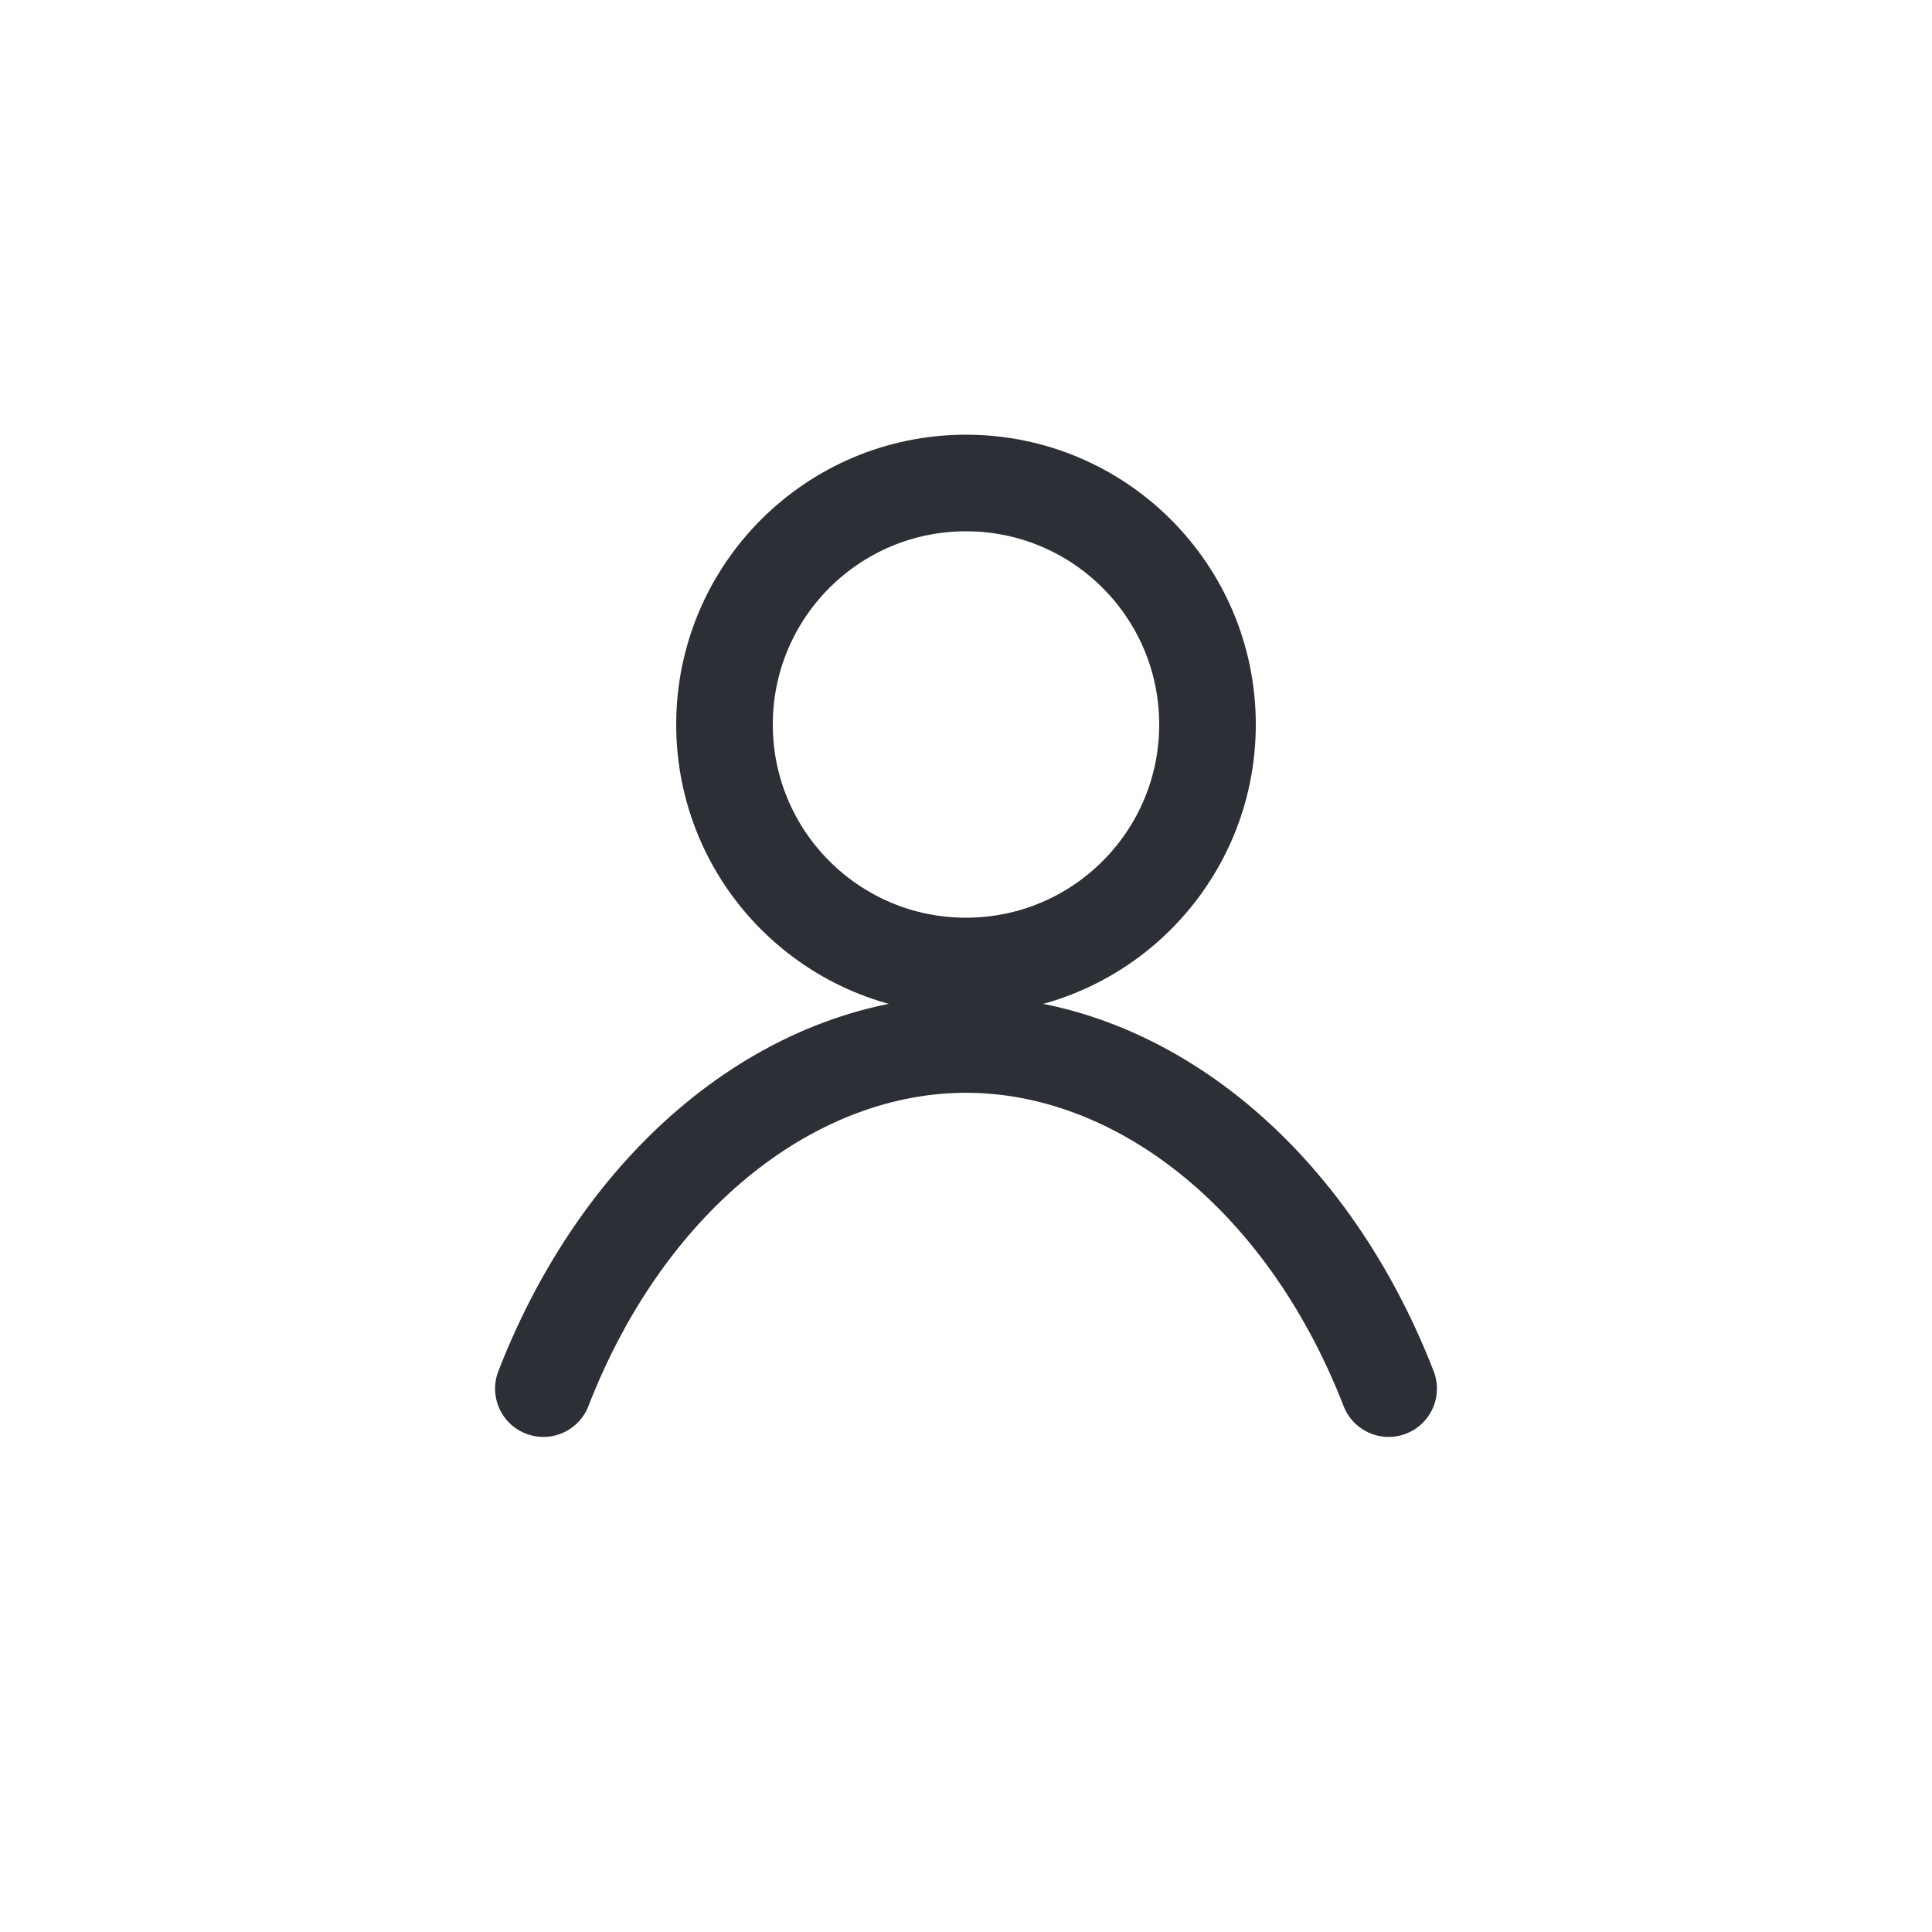
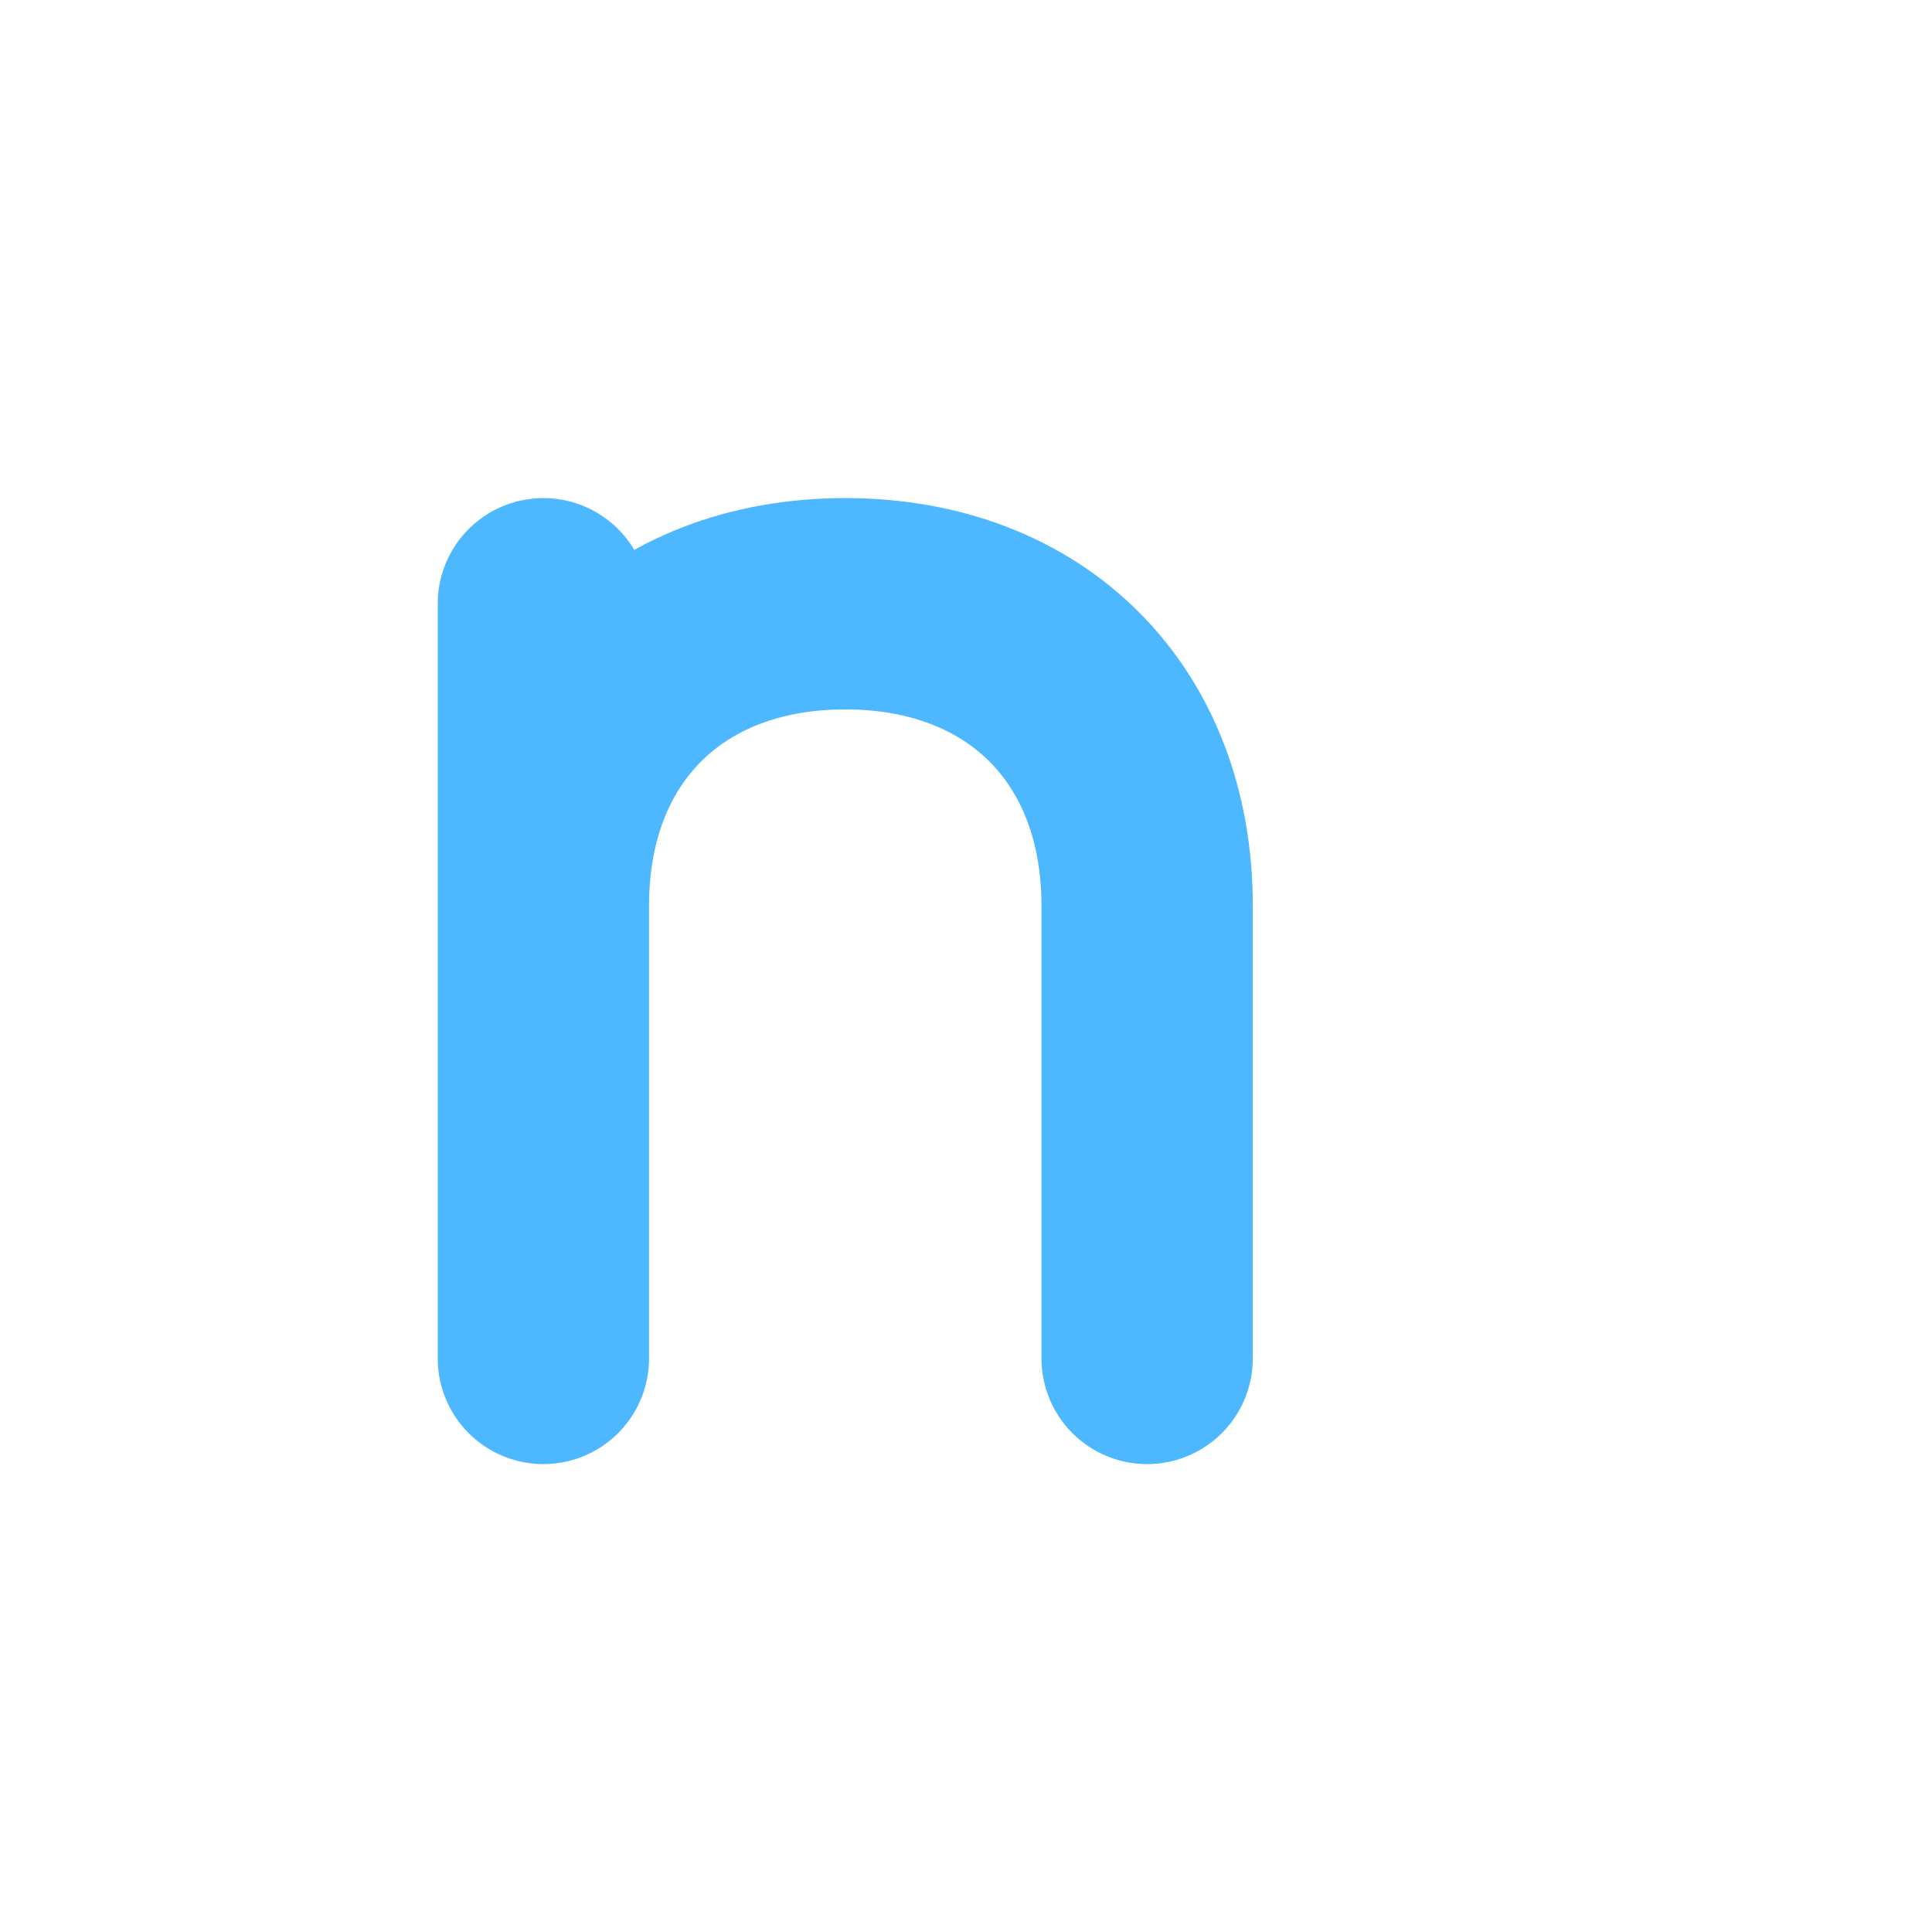
<svg xmlns="http://www.w3.org/2000/svg" width="64" height="64" viewBox="0 0 64 64">
-   <circle cx="32" cy="24" r="8" fill="none" stroke="#2c2f36" stroke-width="3.2" />
-   <path d="M18 46c2.8-7.2 8.4-11.4 14-11.4S43.2 38.8 46 46" fill="none" stroke="#2c2f36" stroke-width="3.2" stroke-linecap="round" />
+   <path d="M18 45V20M18 30c0-6 4-10 10-10s10 4 10 10v15" fill="none" stroke="#4db8ff" stroke-width="7" stroke-linecap="round" stroke-linejoin="round" />
</svg>
